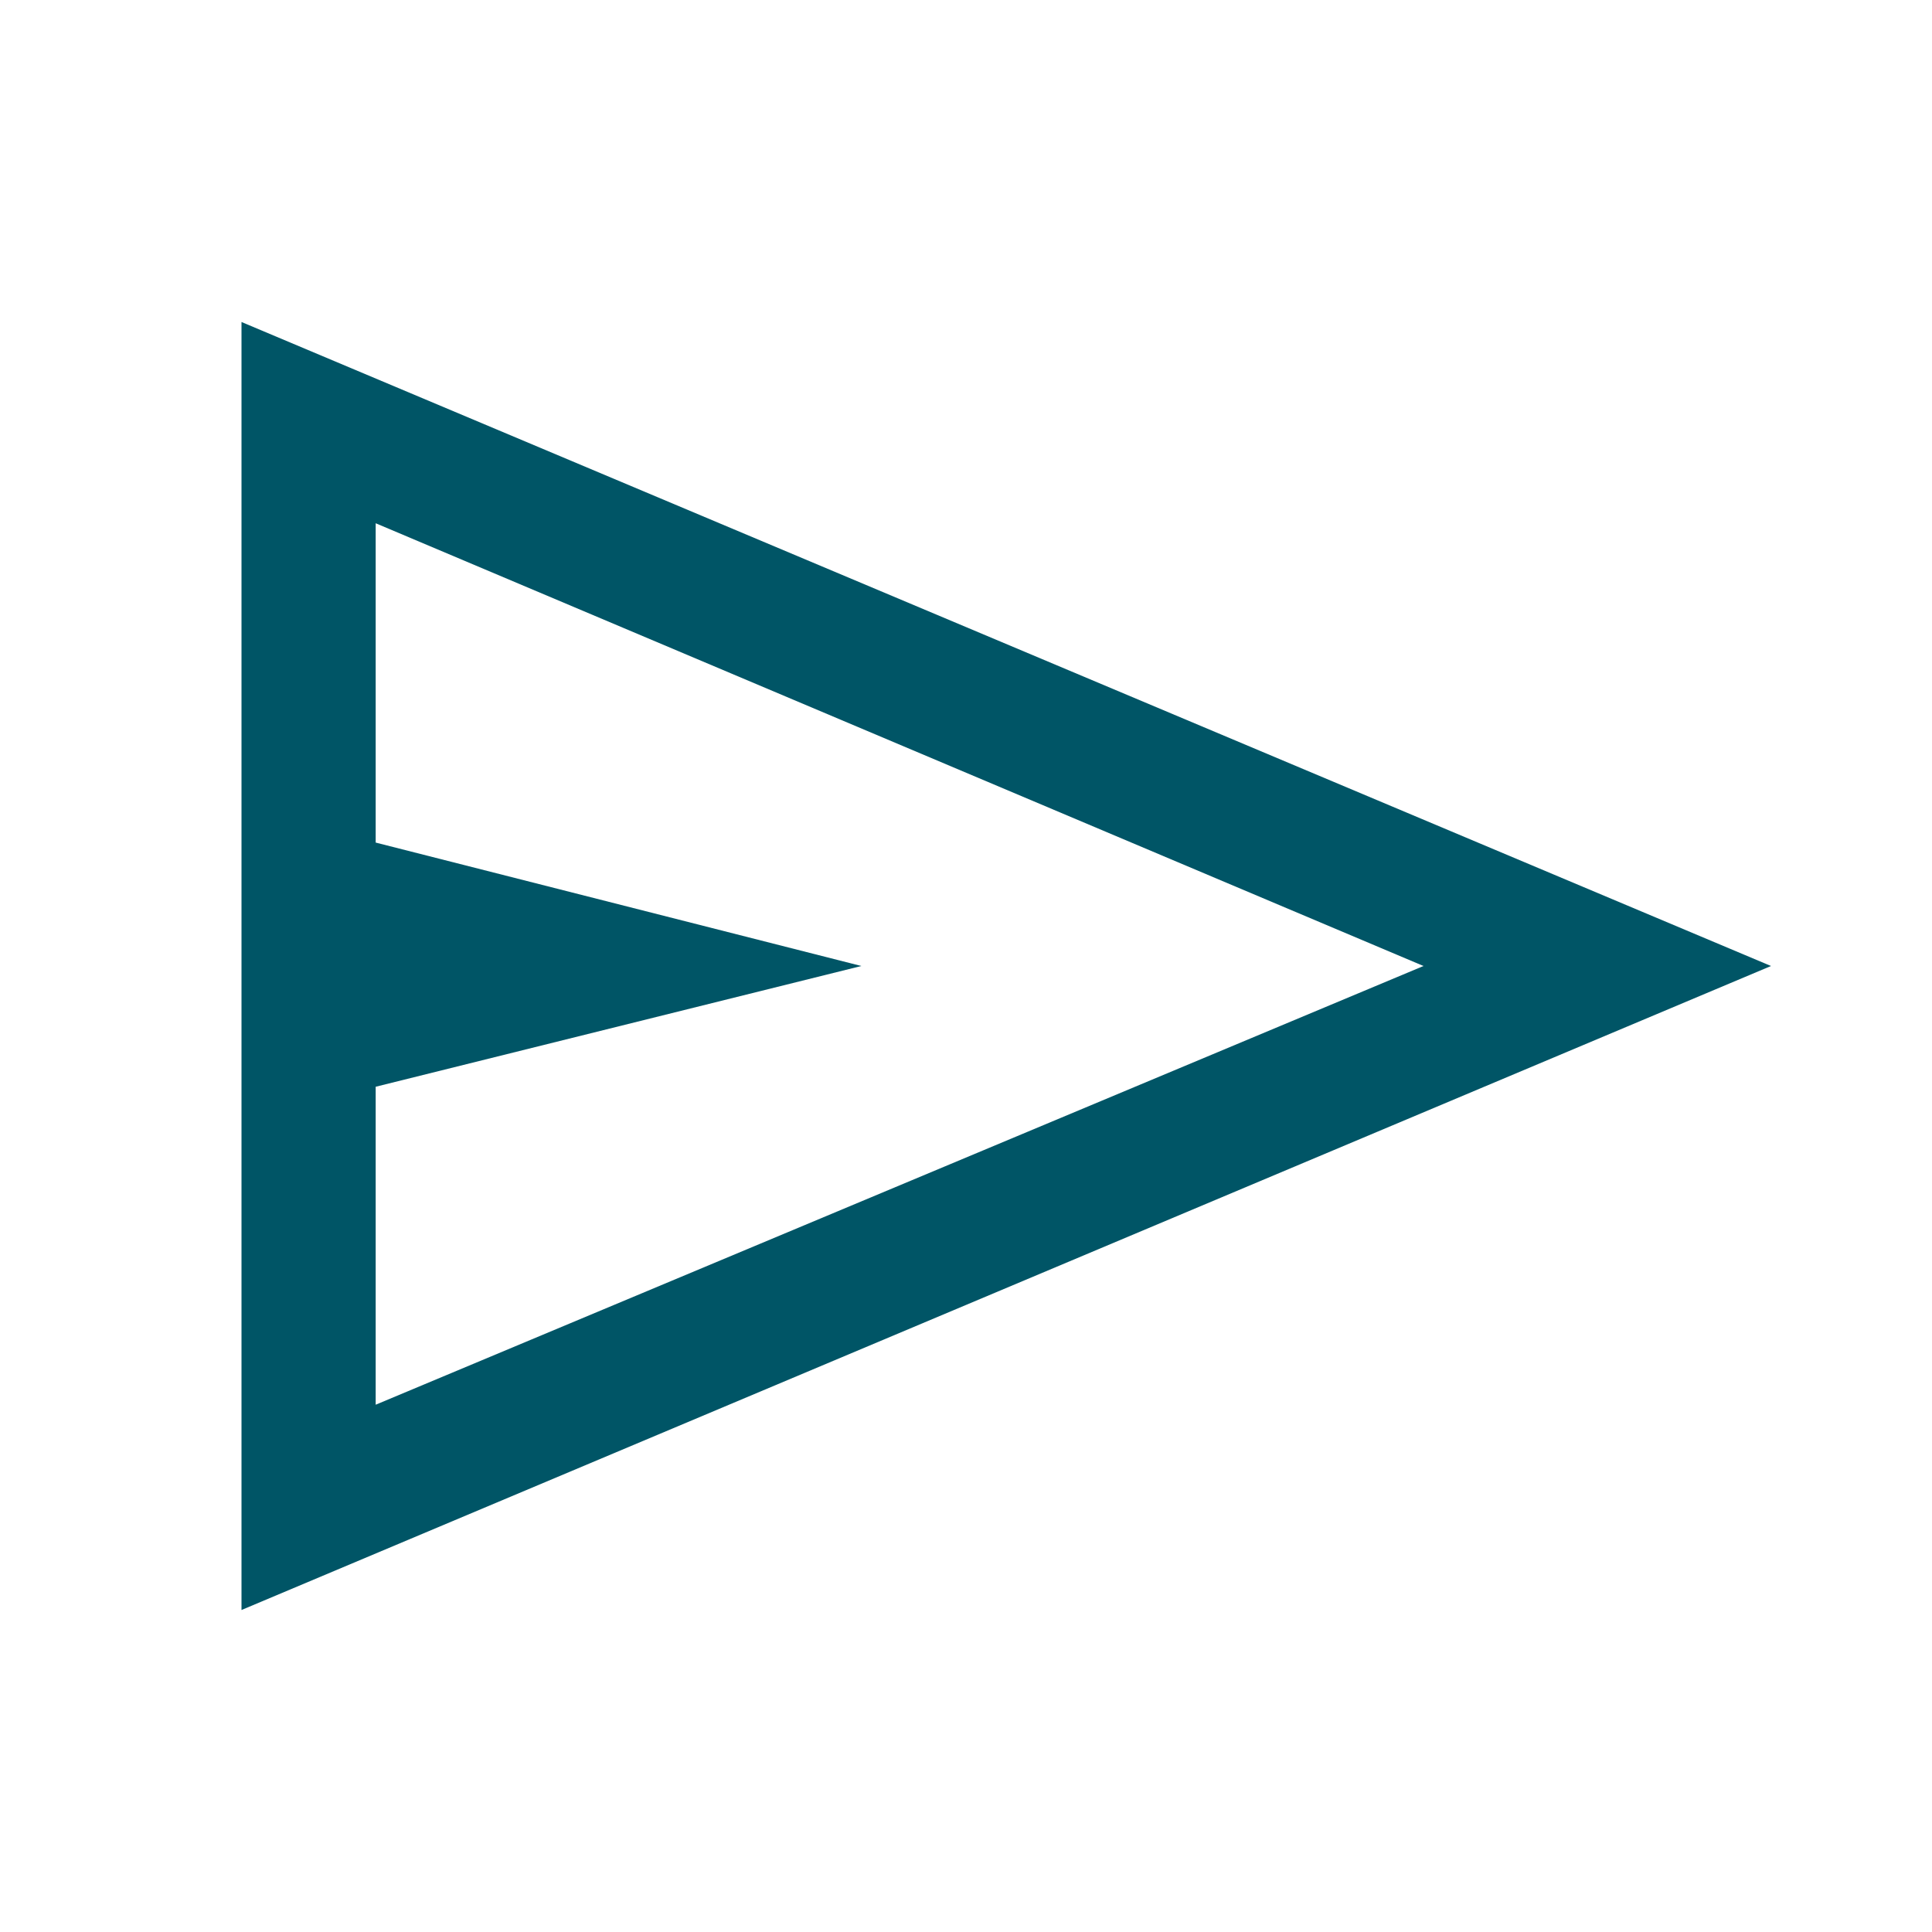
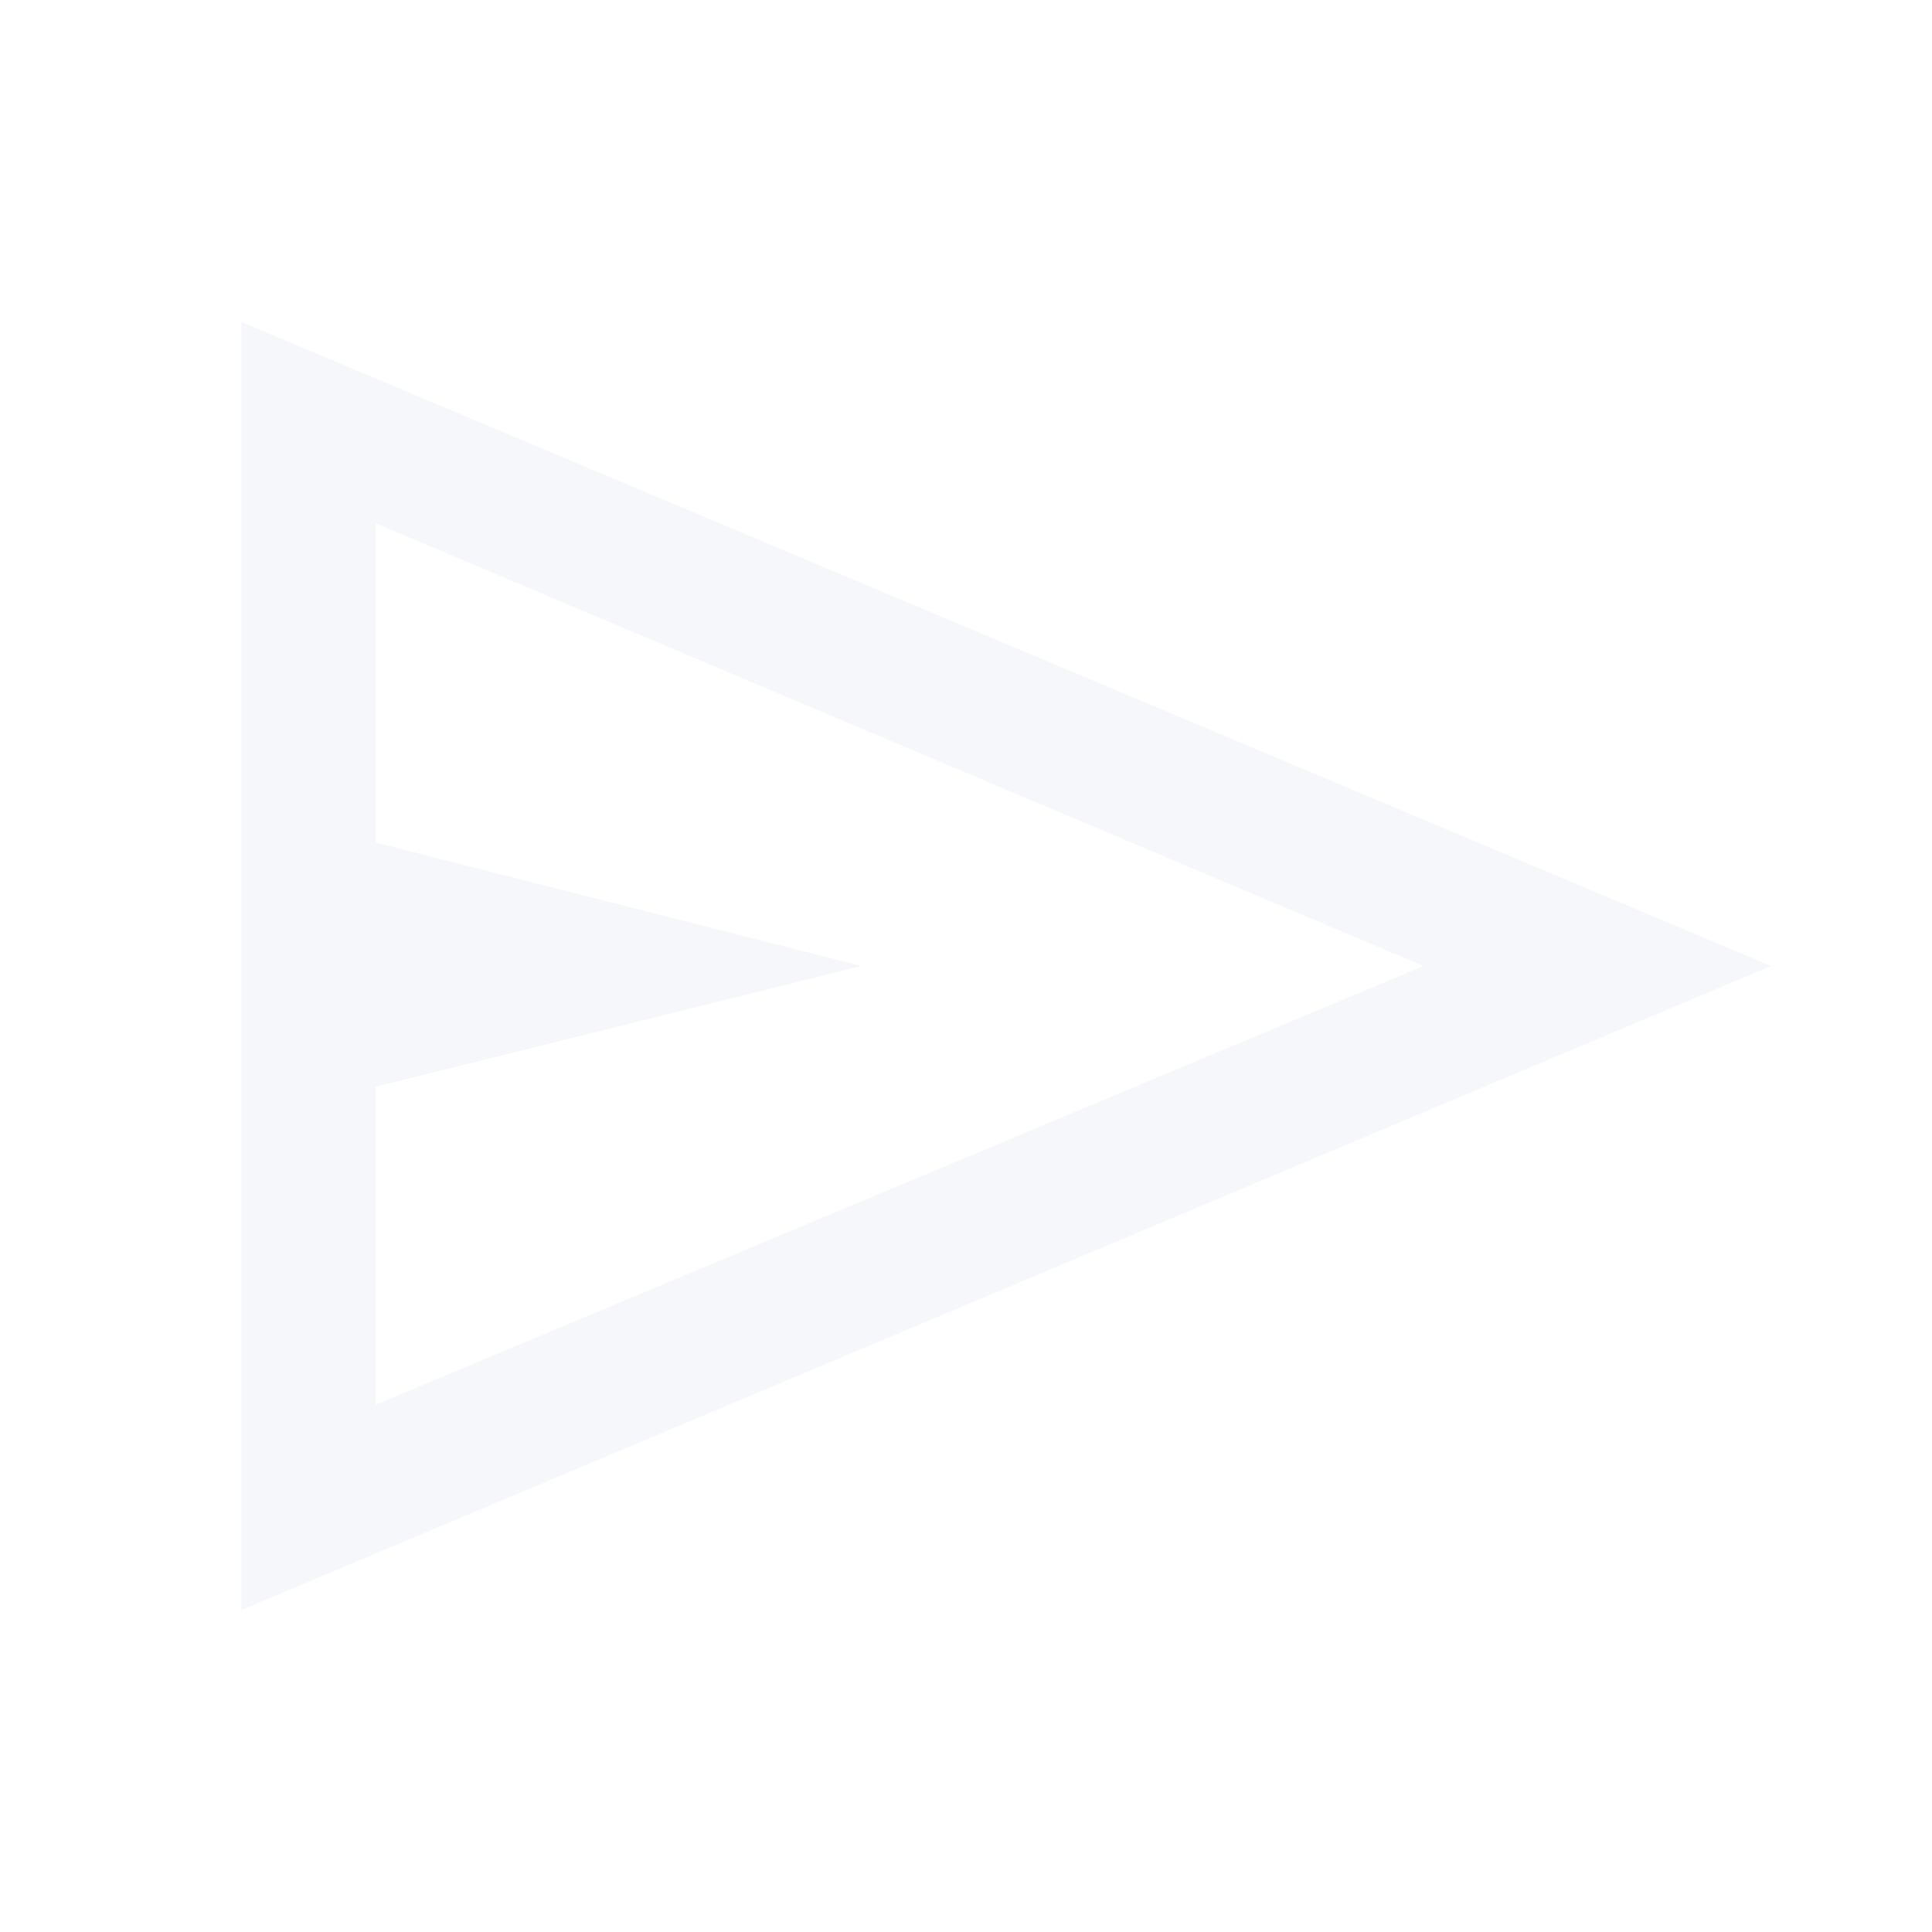
- <svg xmlns="http://www.w3.org/2000/svg" height="40px" viewBox="0 -960 960 960" width="40px" fill="#005566">
+ <svg xmlns="http://www.w3.org/2000/svg" height="40px" viewBox="0 -960 960 960" width="40px" fill="#F5F7FA">
  <path d="M120-160v-640l760 320-760 320Zm66.67-102 520.66-218-520.66-220v158.67L428-480l-241.33 60v158Zm0 0v-438 438Z" />
</svg>
